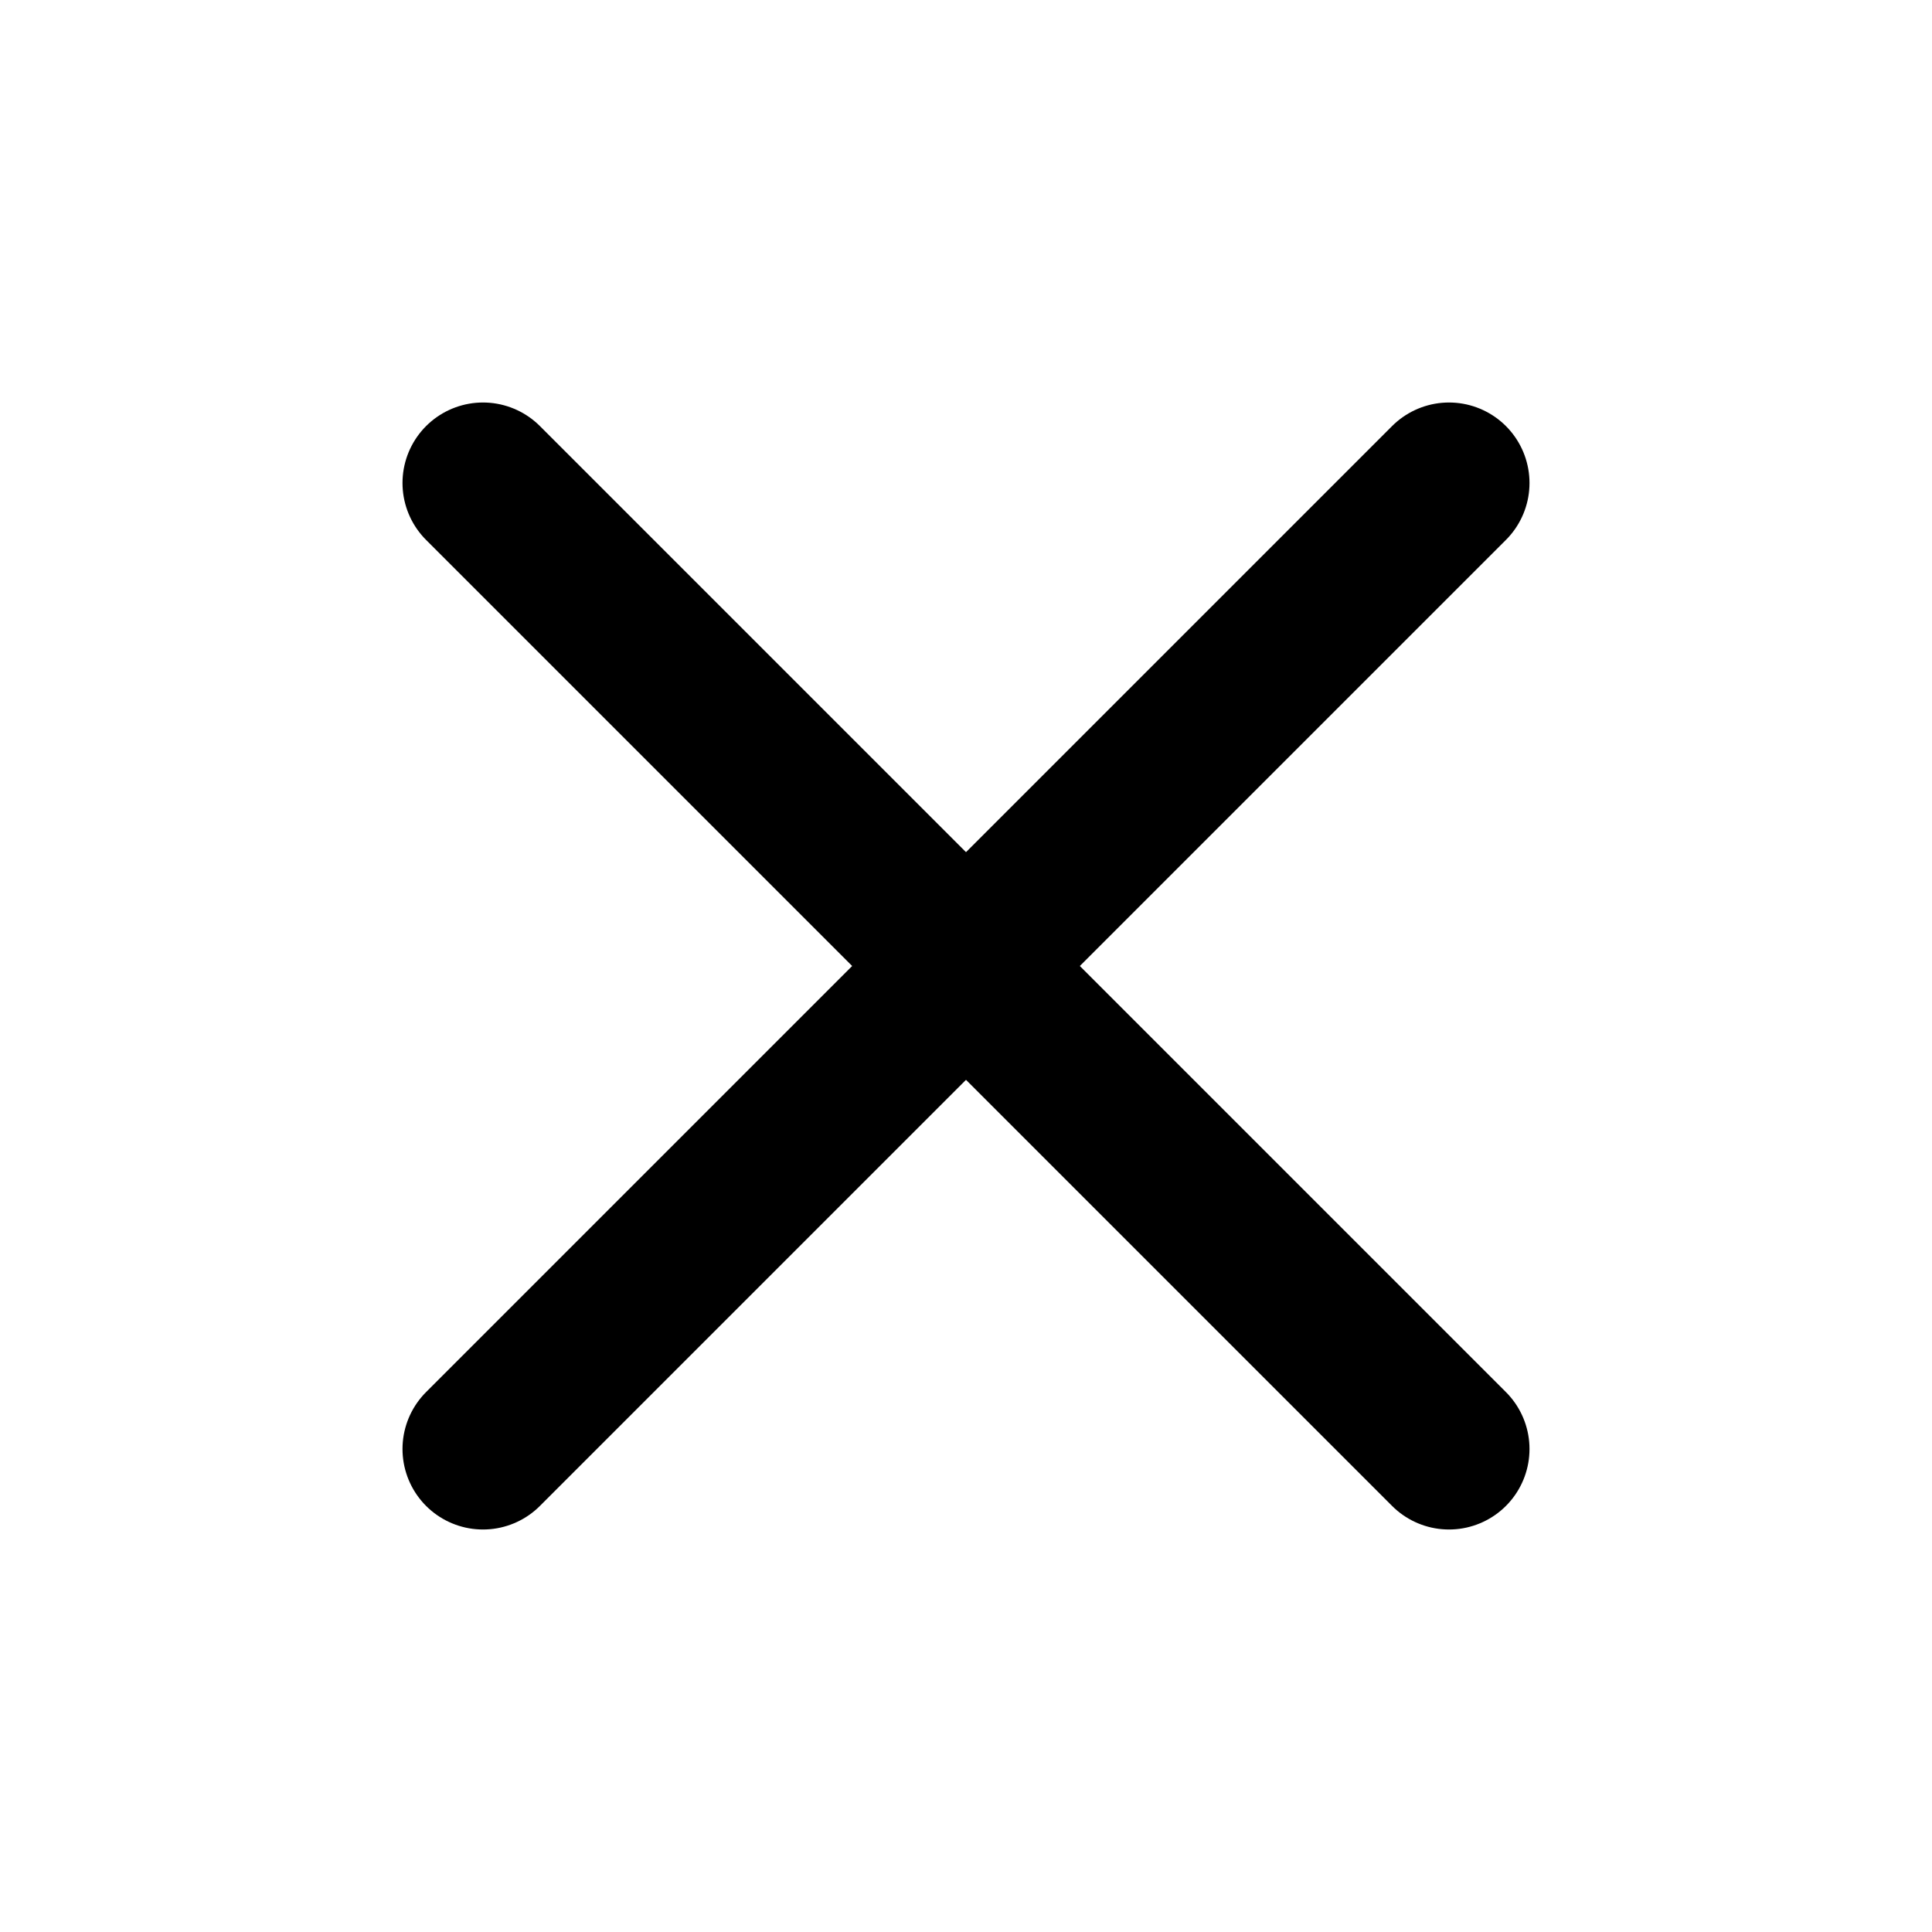
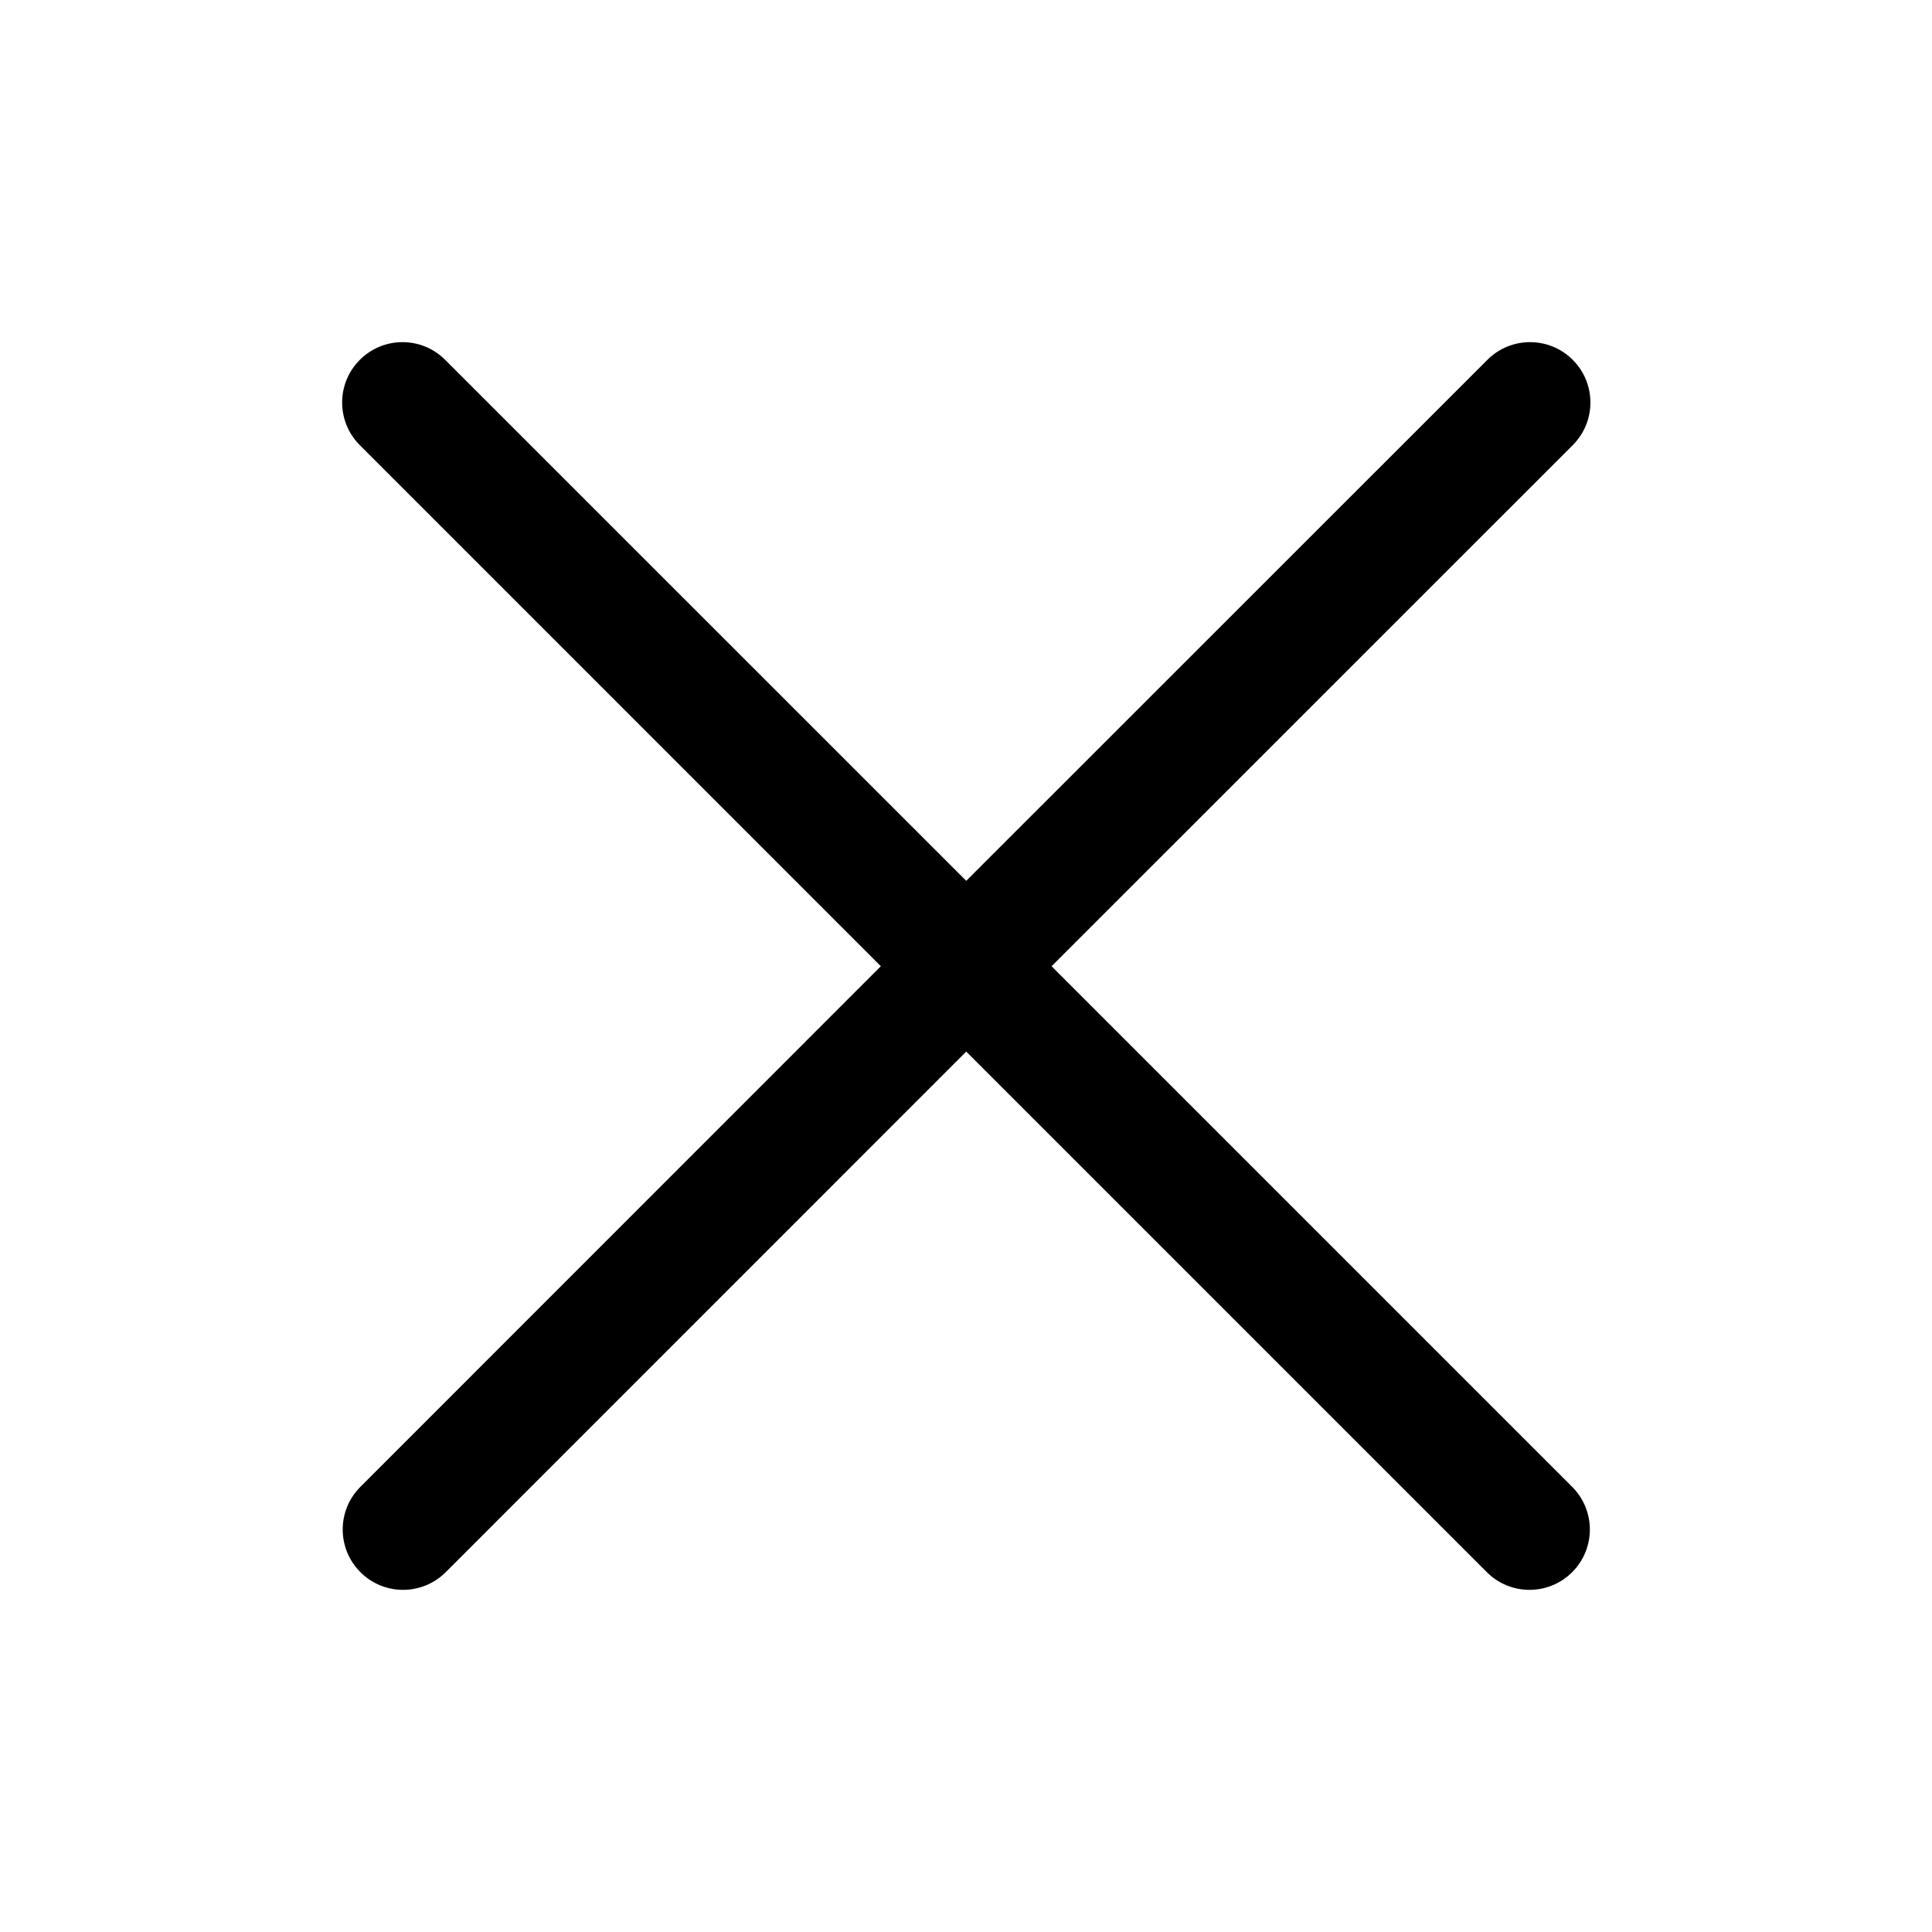
- <svg xmlns="http://www.w3.org/2000/svg" class="lucide lucide-x" width="24" height="24" viewBox="0 0 24 24" fill="none" stroke="currentColor" stroke-width="2" stroke-linecap="round" stroke-linejoin="round">
-   <path d="M18 6 6 18" />
-   <path d="m6 6 12 12" />
+ <svg xmlns="http://www.w3.org/2000/svg" width="24" height="24" viewBox="0 0 24 24">
+   <path fill="currentColor" d="M18.477 4.47C18.769 4.177 19.244 4.177 19.537 4.47C19.83 4.763 19.83 5.237 19.537 5.53L13.063 12.003L19.53 18.47C19.823 18.763 19.823 19.238 19.53 19.53C19.237 19.823 18.763 19.823 18.47 19.53L12.003 13.063L5.537 19.53C5.244 19.823 4.769 19.823 4.477 19.53C4.184 19.237 4.184 18.763 4.477 18.47L10.942 12.003L4.47 5.53C4.177 5.237 4.177 4.763 4.47 4.47C4.763 4.177 5.237 4.177 5.53 4.47L12.003 10.942L18.477 4.47Z" />
</svg>
